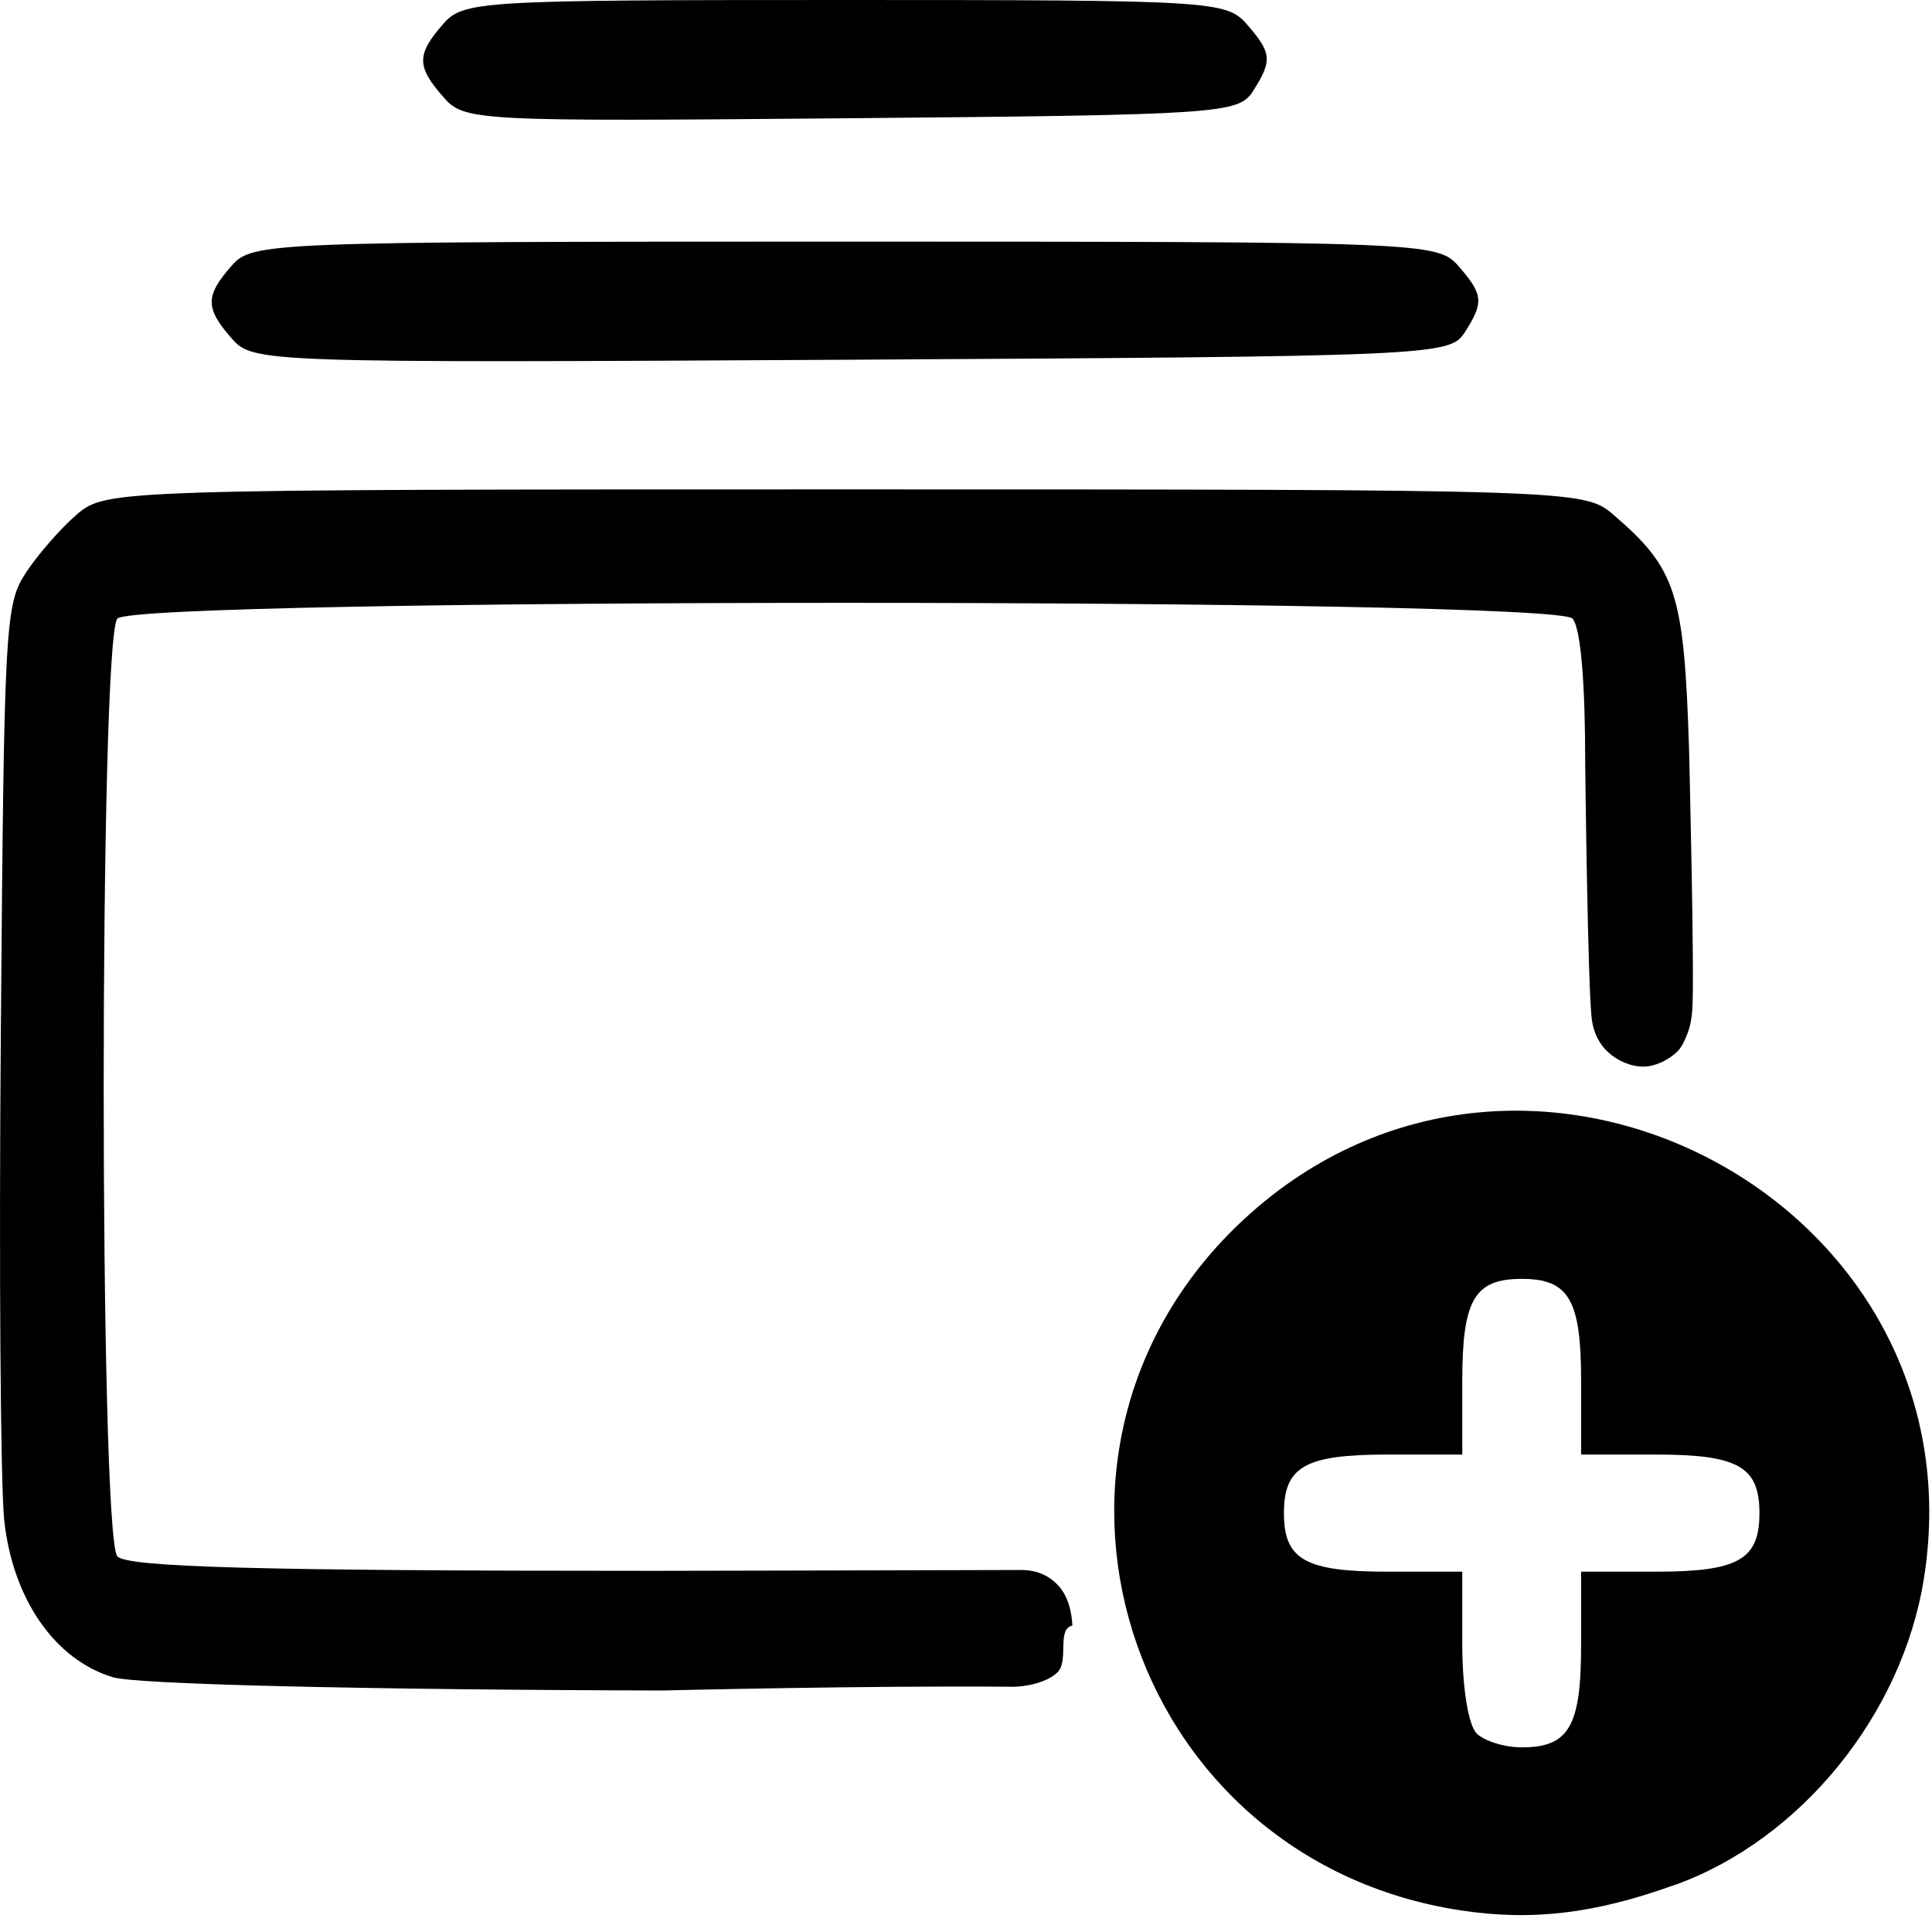
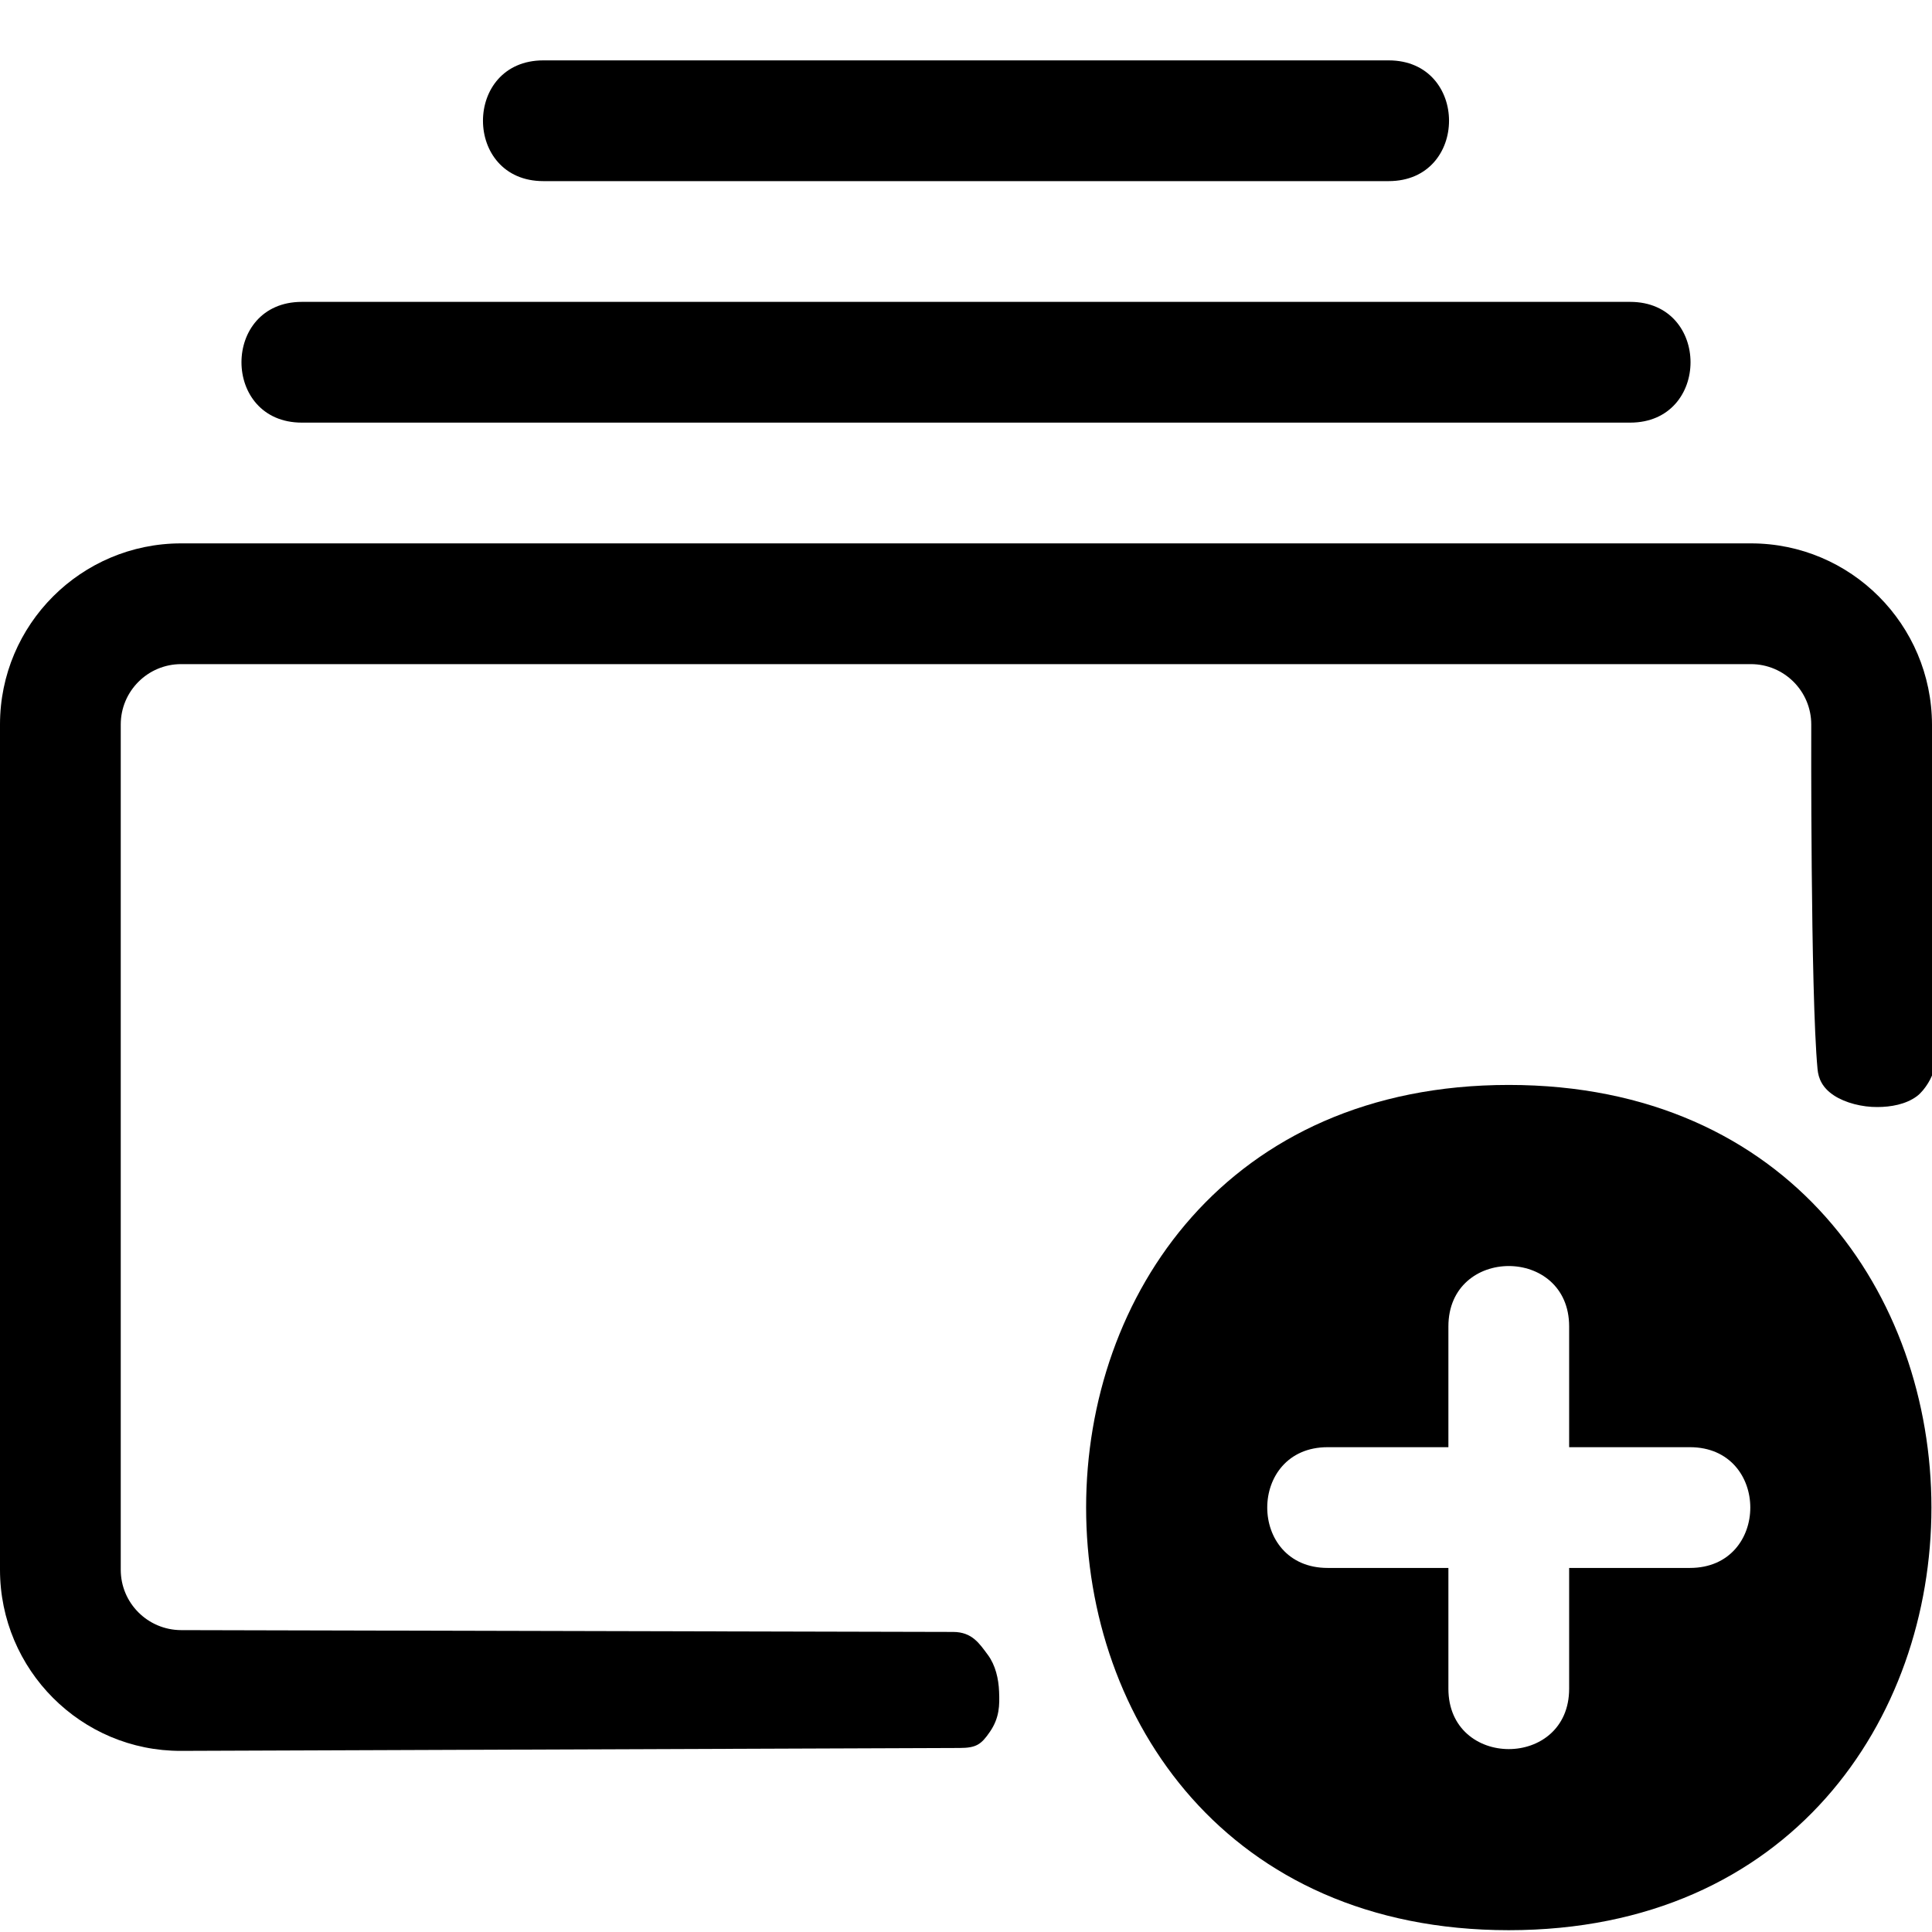
<svg xmlns="http://www.w3.org/2000/svg" width="16" height="16" fill="currentColor" class="bi bi-group-add" viewBox="0 0 16 16">
  <g id="group-add">
-     <path d="M 8.881,13.462 C 8.876,13.345 8.843,13.212 8.76,13.126 8.684,13.047 8.587,13.002 8.456,13.002 c -1.247,0.004 -3.061,0.007 -3.061,0.007 -3.241,0 -4.344,-0.03 -4.423,-0.12 -0.151,-0.172 -0.151,-7.593 0,-7.766 0.152,-0.174 11.899,-0.174 12.051,0 0.069,0.079 0.105,0.54 0.105,1.201 0,0 0.021,1.898 0.056,2.128 0.016,0.105 0.061,0.196 0.134,0.262 0.078,0.072 0.189,0.12 0.294,0.119 0.098,-9.875e-4 0.196,-0.051 0.269,-0.115 0.048,-0.042 0.073,-0.106 0.096,-0.165 0.023,-0.061 0.033,-0.123 0.038,-0.192 0.02,-0.272 -0.027,-2.156 -0.027,-2.156 C 13.947,4.908 13.882,4.708 13.357,4.259 13.118,4.056 13.039,4.053 6.997,4.053 c -6.042,0 -6.121,0.003 -6.359,0.206 C 0.505,4.373 0.315,4.59 0.215,4.742 0.042,5.006 0.034,5.165 0.007,8.538 -0.009,10.475 0.004,12.298 0.035,12.59 0.105,13.241 0.453,13.744 0.934,13.89 1.126,13.949 3.004,13.994 5.486,14 c 0,0 1.704,-0.042 2.899,-0.031 0.092,8.75e-4 0.281,-0.028 0.374,-0.121 0.095,-0.096 -0.01,-0.357 0.122,-0.386 z M 12.127,2.758 C 12.291,2.503 12.285,2.44 12.077,2.202 11.906,2.006 11.785,2.001 6.997,2.001 c -4.788,0 -4.908,0.005 -5.079,0.2 -0.22,0.251 -0.22,0.35 0.002,0.603 0.174,0.199 0.258,0.202 5.13,0.175 4.787,-0.027 4.957,-0.034 5.077,-0.222 z M 10.376,0.756 C 10.539,0.501 10.533,0.438 10.325,0.2 10.156,0.007 10.033,0 6.997,0 3.961,0 3.838,0.007 3.669,0.2 c -0.22,0.252 -0.22,0.35 0.003,0.604 0.174,0.199 0.259,0.203 3.379,0.175 3.052,-0.027 3.206,-0.038 3.325,-0.223 z" />
-     <path d="m 13.878,15.608 c 1.038,-0.377 1.877,-1.412 2.055,-2.536 0.496,-3.118 -3.296,-5.127 -5.625,-2.98 -2.066,1.905 -1.005,5.303 1.789,5.729 0.592,0.09 1.117,0.027 1.78,-0.214 z M 12.228,14.354 C 12.161,14.288 12.11,13.973 12.11,13.627 v -0.611 h -0.62 c -0.681,0 -0.857,-0.1 -0.857,-0.485 0,-0.386 0.176,-0.485 0.857,-0.485 h 0.62 v -0.611 c 0,-0.671 0.101,-0.844 0.492,-0.844 0.391,0 0.492,0.173 0.492,0.844 v 0.611 h 0.62 c 0.681,0 0.857,0.1 0.857,0.485 0,0.386 -0.176,0.485 -0.857,0.485 h -0.62 v 0.611 c 0,0.671 -0.101,0.844 -0.492,0.844 -0.141,0 -0.309,-0.052 -0.374,-0.116 z" />
+     <path d="m 4.5,0.5 c -0.667,0 -0.667,1 0,1 h 7 c 0.667,0 0.667,-1 0,-1 z m -2,2 c -0.667,0 -0.667,1 0,1 h 11 c 0.667,0 0.667,-1 0,-1 z m -1,2 C 0.672,4.5 0,5.172 0,6 v 7 c 0,0.828 0.672,1.503 1.5,1.5 l 6.447,-0.024 c 0.136,-5.17e-4 0.178,-0.027 0.251,-0.134 0.079,-0.115 0.081,-0.219 0.076,-0.333 -0.004,-0.106 -0.03,-0.219 -0.093,-0.304 -0.069,-0.092 -0.129,-0.19 -0.288,-0.19 L 1.5,13.5 C 1.224,13.499 1,13.276 1,13 V 6 C 1,5.724 1.224,5.5 1.5,5.5 h 13 c 0.276,0 0.5,0.224 0.5,0.5 0,0 -0.007,2.225 0.052,2.853 0.007,0.079 0.04,0.156 0.136,0.219 0.094,0.062 0.235,0.097 0.359,0.096 0.113,-1.701e-4 0.236,-0.022 0.327,-0.089 0.069,-0.051 0.137,-0.171 0.137,-0.216 L 16,6 C 15.997,5.172 15.328,4.5 14.5,4.5 Z" />
+     <path d="m 12.495,15.985 c 4.667,0 4.667,-7 0,-7 -4.667,0 -4.667,7 0,7 m 0.5,-5 v 1 h 1 c 0.667,0 0.667,1 0,1 h -1 v 1 c 0,0.667 -1,0.667 -1,0 v -1 h -1 c -0.667,0 -0.667,-1 0,-1 h 1 v -1 c 0,-0.667 1,-0.667 1,0" />
  </g>
</svg>
